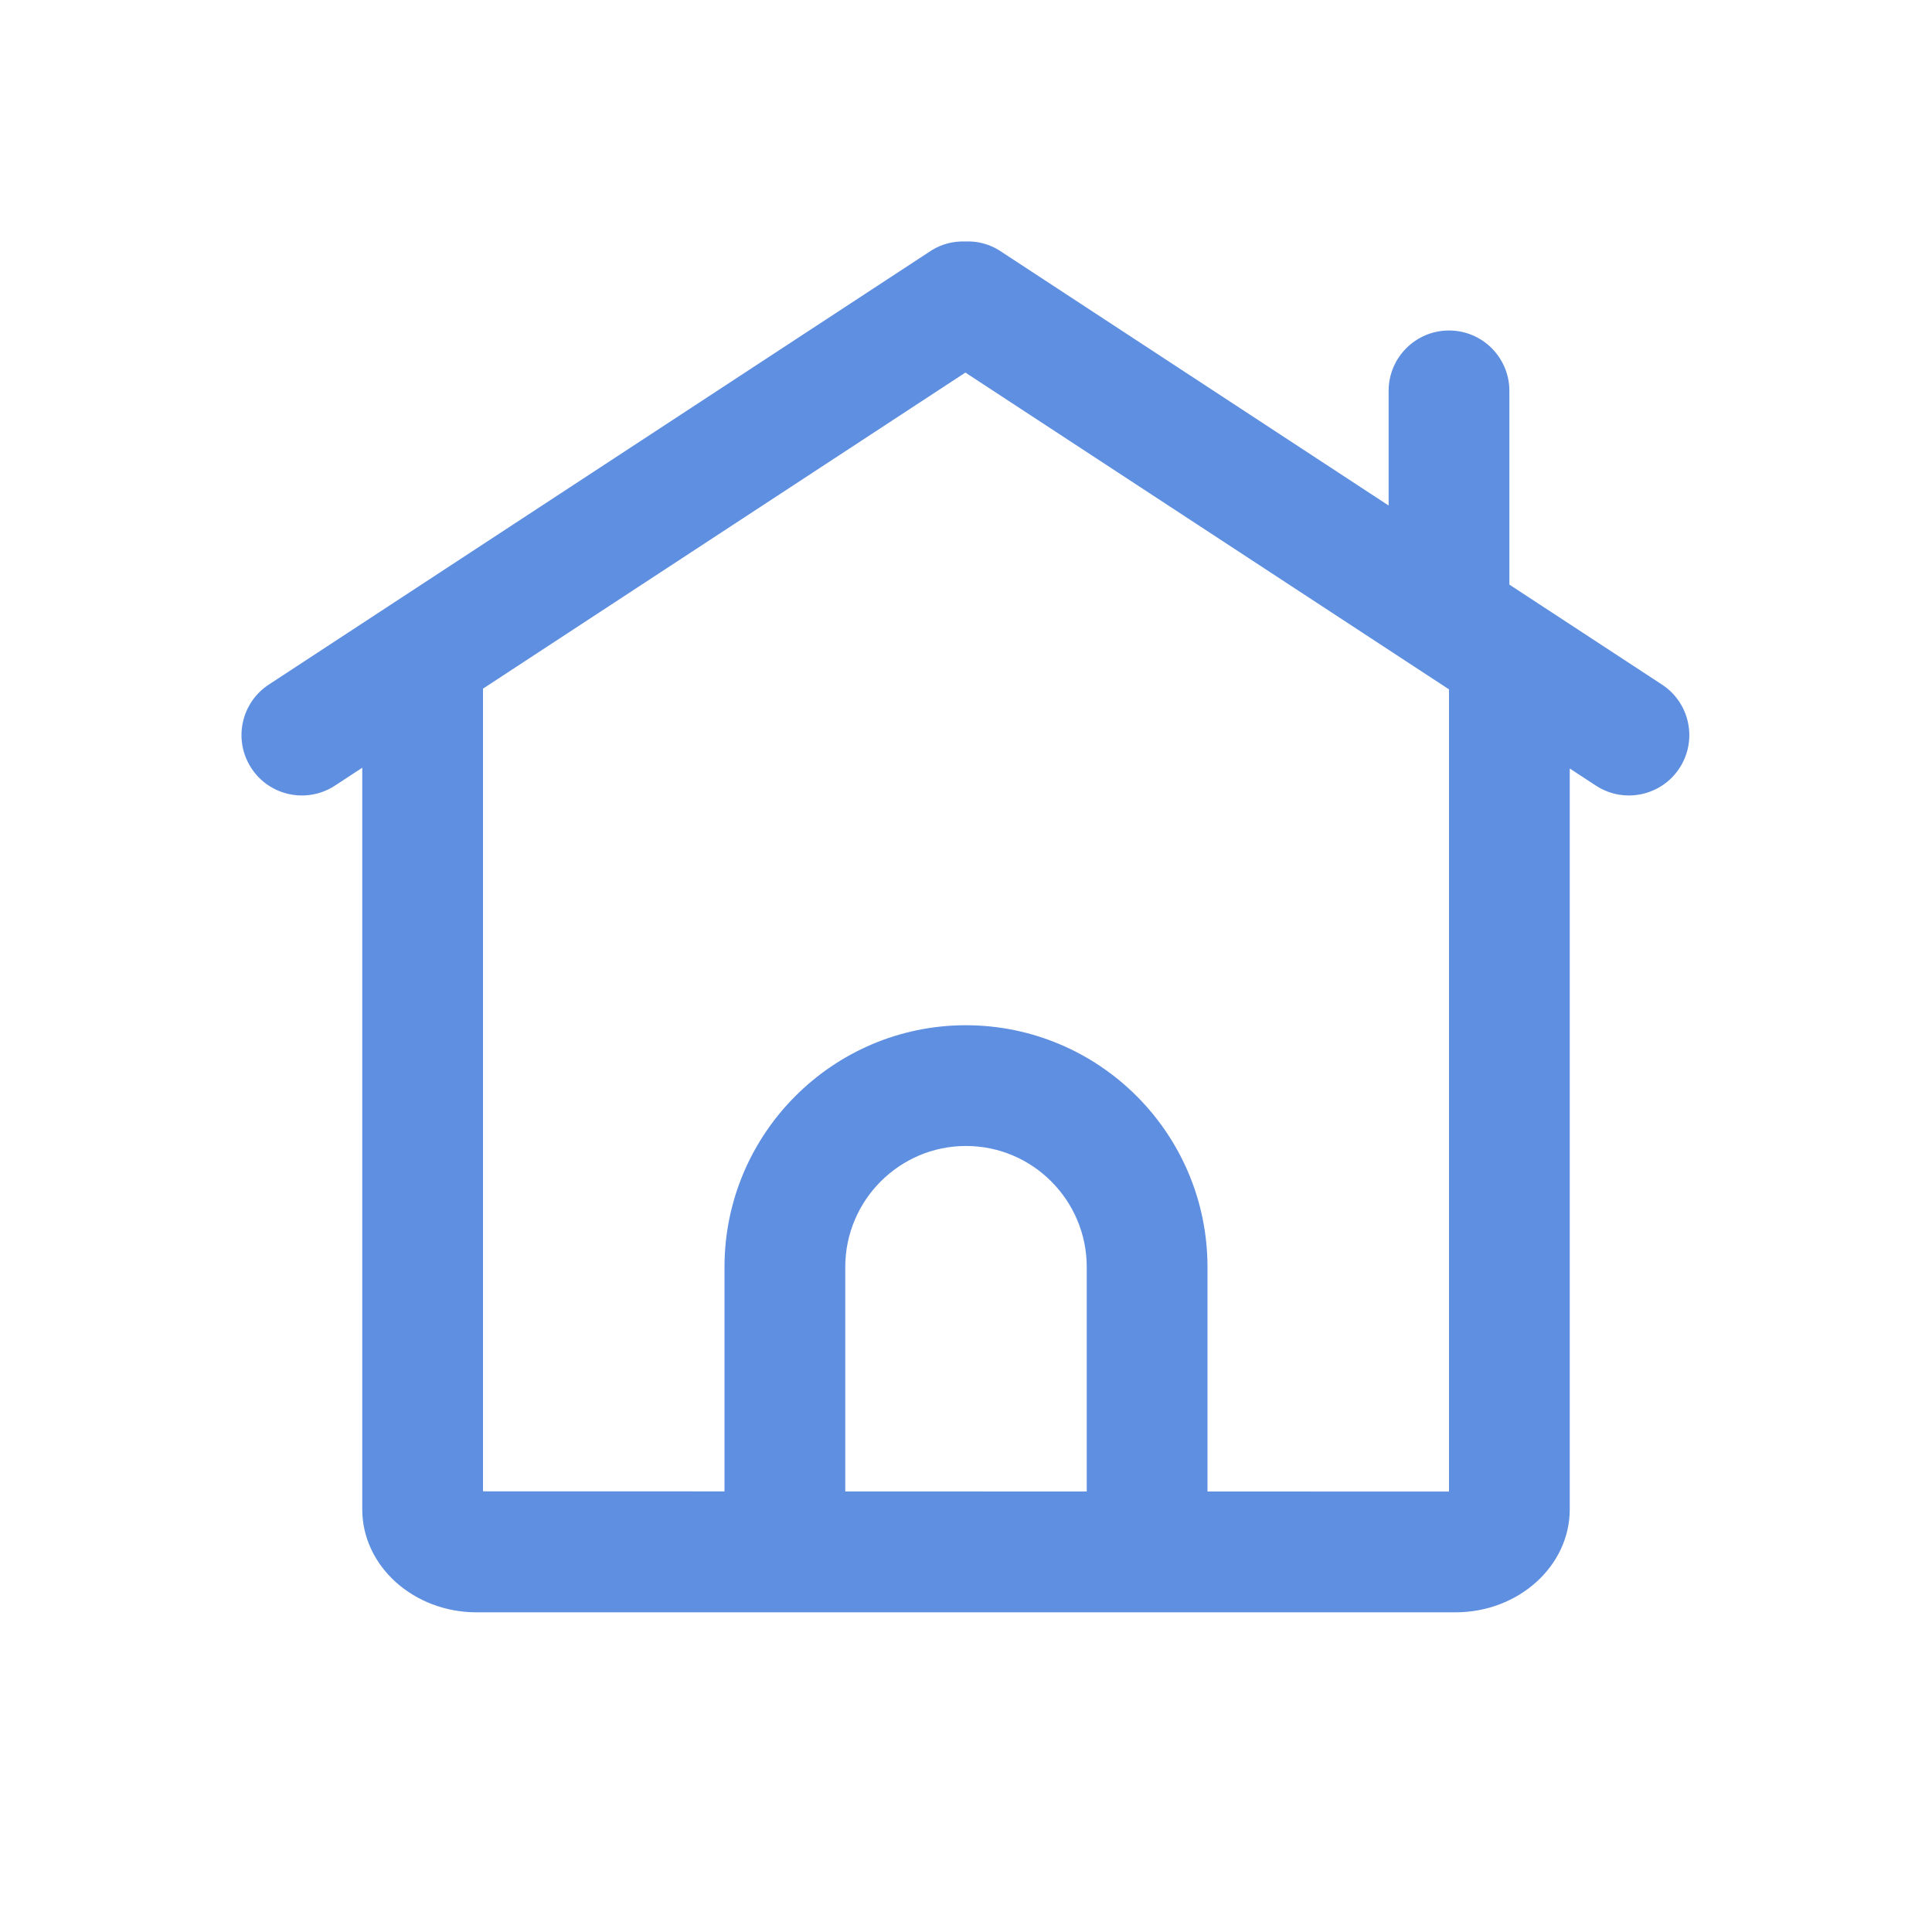
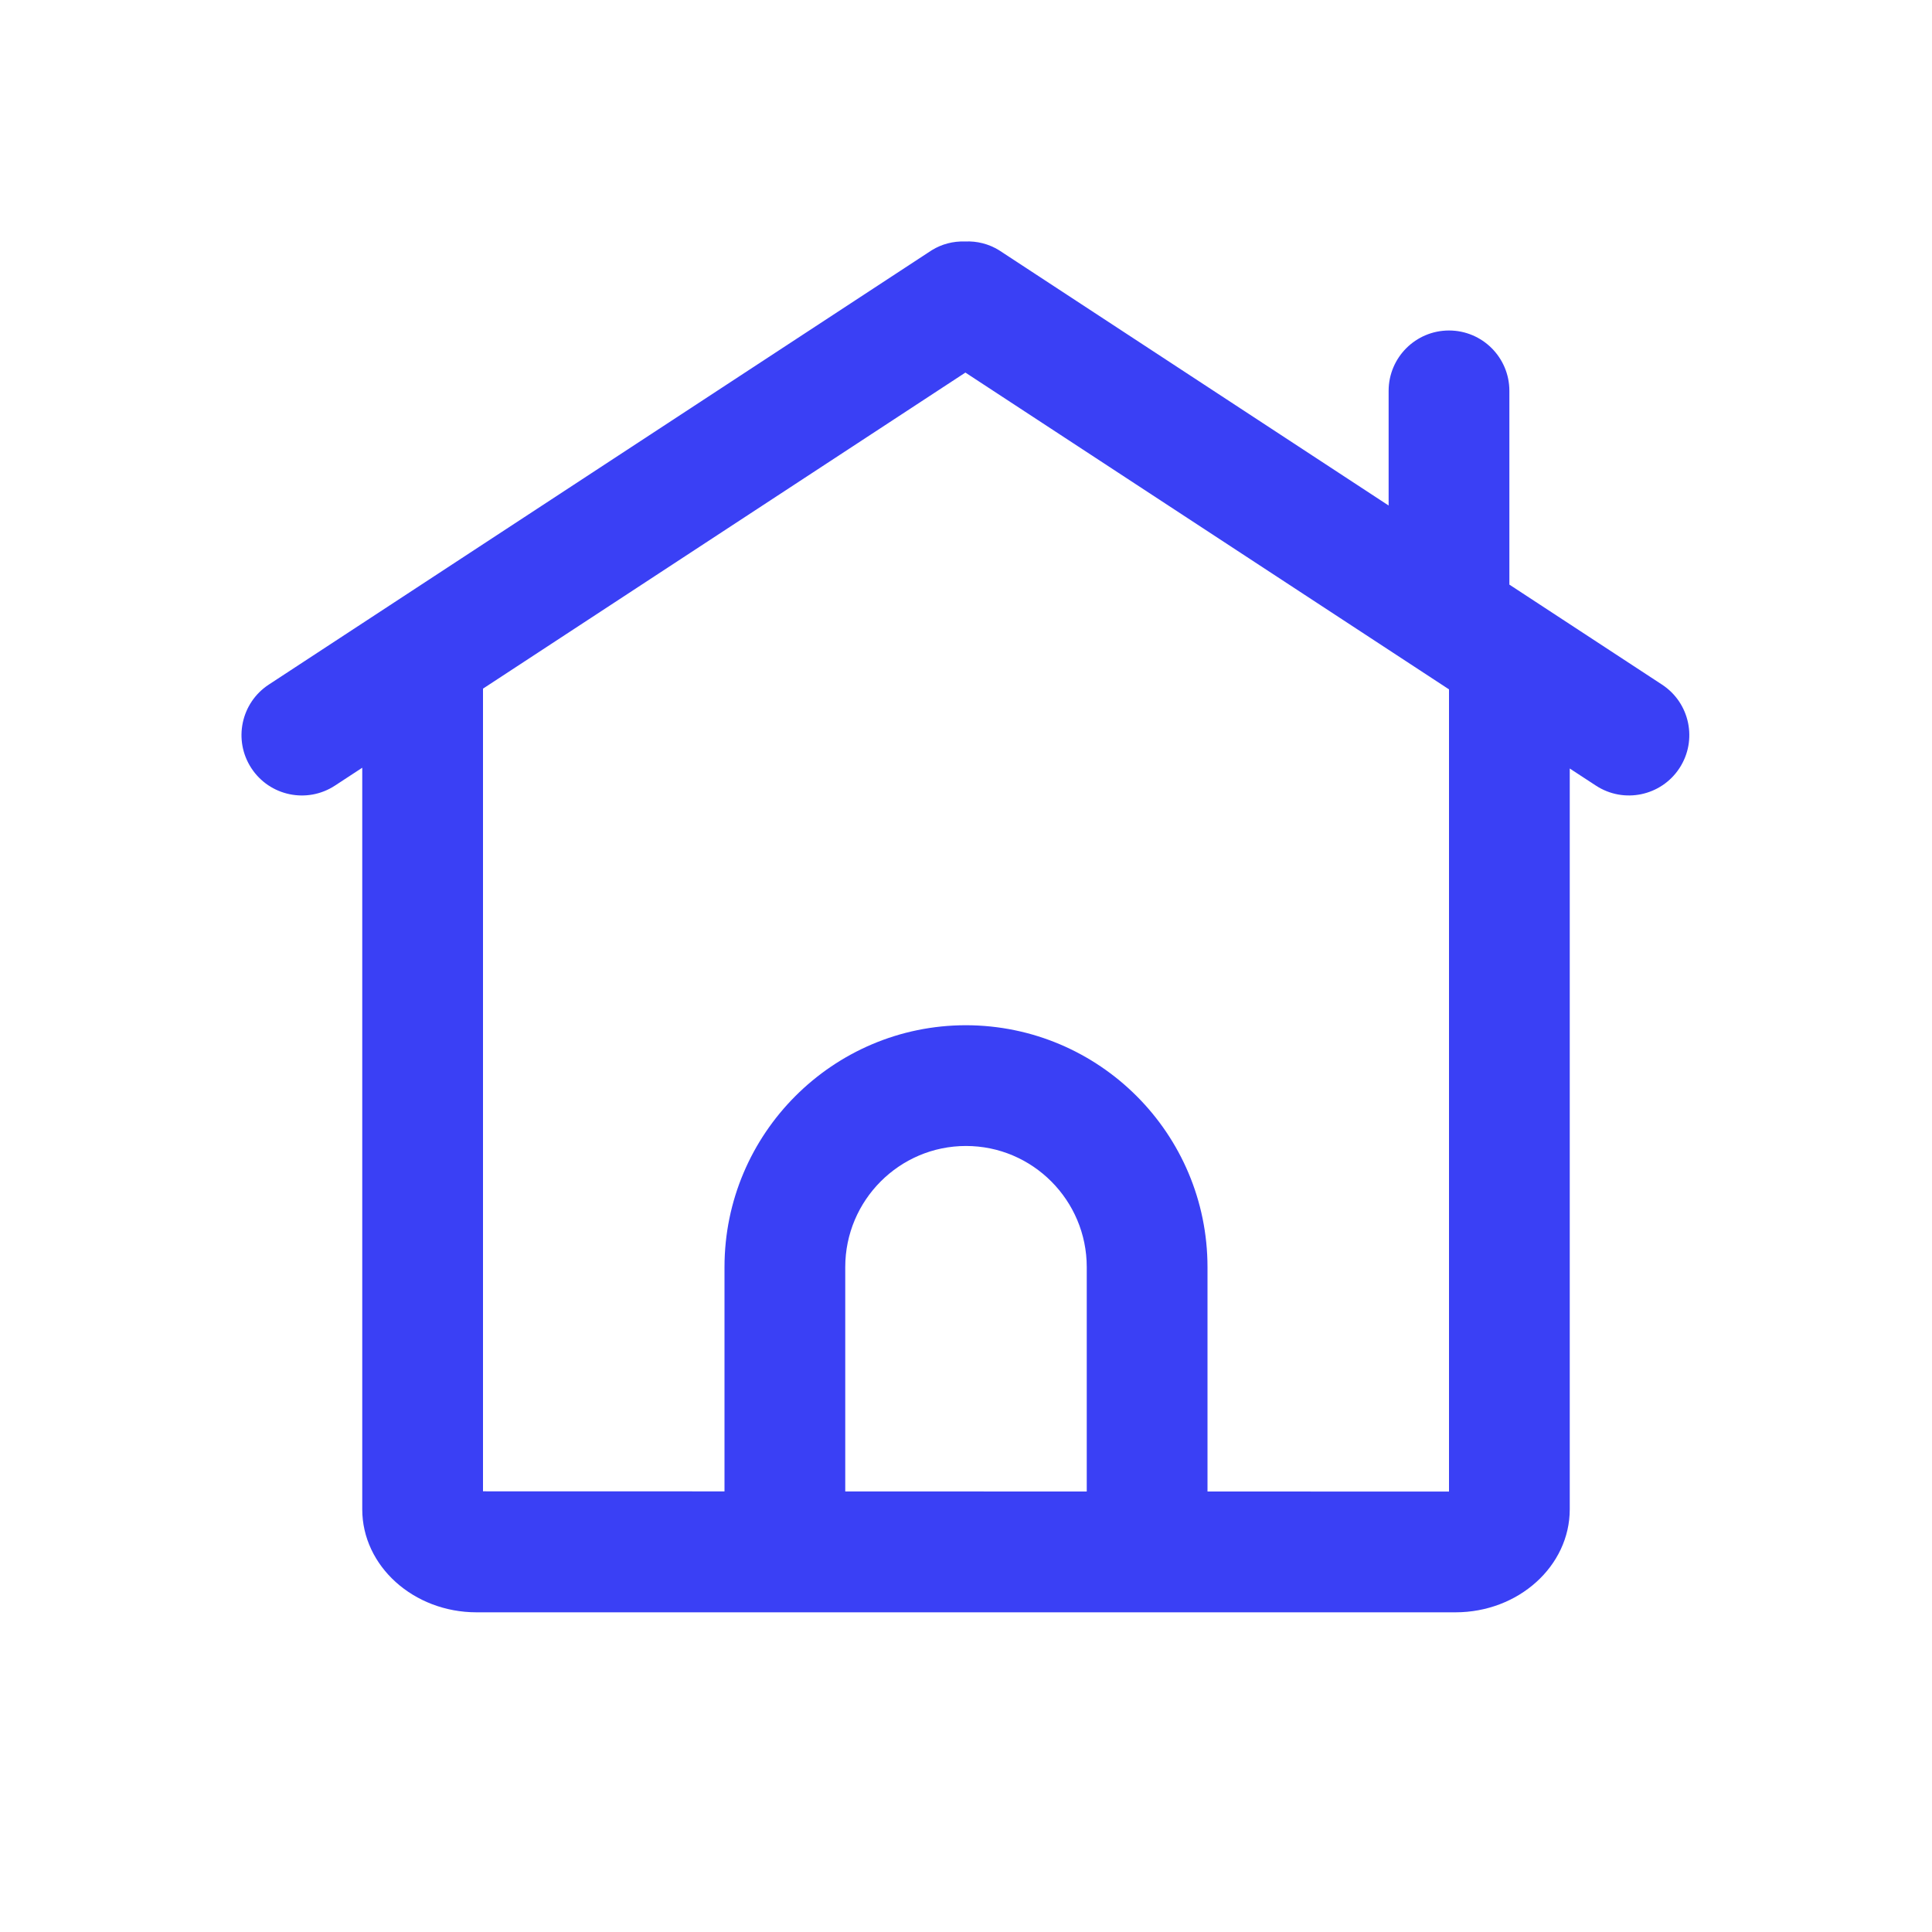
<svg xmlns="http://www.w3.org/2000/svg" t="1503899586553" class="icon" style="" viewBox="0 0 1024 1024" version="1.1" p-id="2258" width="48" height="48">
  <defs>
    <style type="text/css" />
  </defs>
-   <path d="M768 790.56l-128-0.032v-118.944a128.224 128.224 0 0 0-128-128.192c-70.592 0-128 57.504-128 128.192v118.88l-128-0.032V364.992l255.68-167.52L768 365.376v425.184z m-192-0.032l-128-0.032v-118.912c0-35.392 28.704-64.192 64-64.192s64 28.8 64 64.192v118.944z m304.896-427.68L800 309.856V207.168a32 32 0 1 0-64 0v60.768l-206.464-135.296A31.296 31.296 0 0 0 511.424 128a31.168 31.168 0 0 0-17.6 4.64l-351.36 230.208a32 32 0 0 0 35.072 53.536L192 406.912v393.056c0 30.08 27.2 54.592 60.576 54.592h518.848c33.408 0 60.576-24.512 60.576-54.592v-392.64l13.856 9.056a31.968 31.968 0 0 0 35.04-53.536z" p-id="2259" fill="#5f8fe1" />
+   <path d="M768 790.56l-128-0.032v-118.944a128.224 128.224 0 0 0-128-128.192c-70.592 0-128 57.504-128 128.192v118.88l-128-0.032V364.992l255.68-167.52L768 365.376v425.184z m-192-0.032l-128-0.032v-118.912c0-35.392 28.704-64.192 64-64.192s64 28.8 64 64.192v118.944z m304.896-427.68L800 309.856V207.168a32 32 0 1 0-64 0v60.768l-206.464-135.296A31.296 31.296 0 0 0 511.424 128a31.168 31.168 0 0 0-17.6 4.64l-351.36 230.208a32 32 0 0 0 35.072 53.536L192 406.912v393.056c0 30.08 27.2 54.592 60.576 54.592h518.848c33.408 0 60.576-24.512 60.576-54.592v-392.64l13.856 9.056a31.968 31.968 0 0 0 35.04-53.536z" p-id="2259" fill="#3a40f5" />
</svg>
